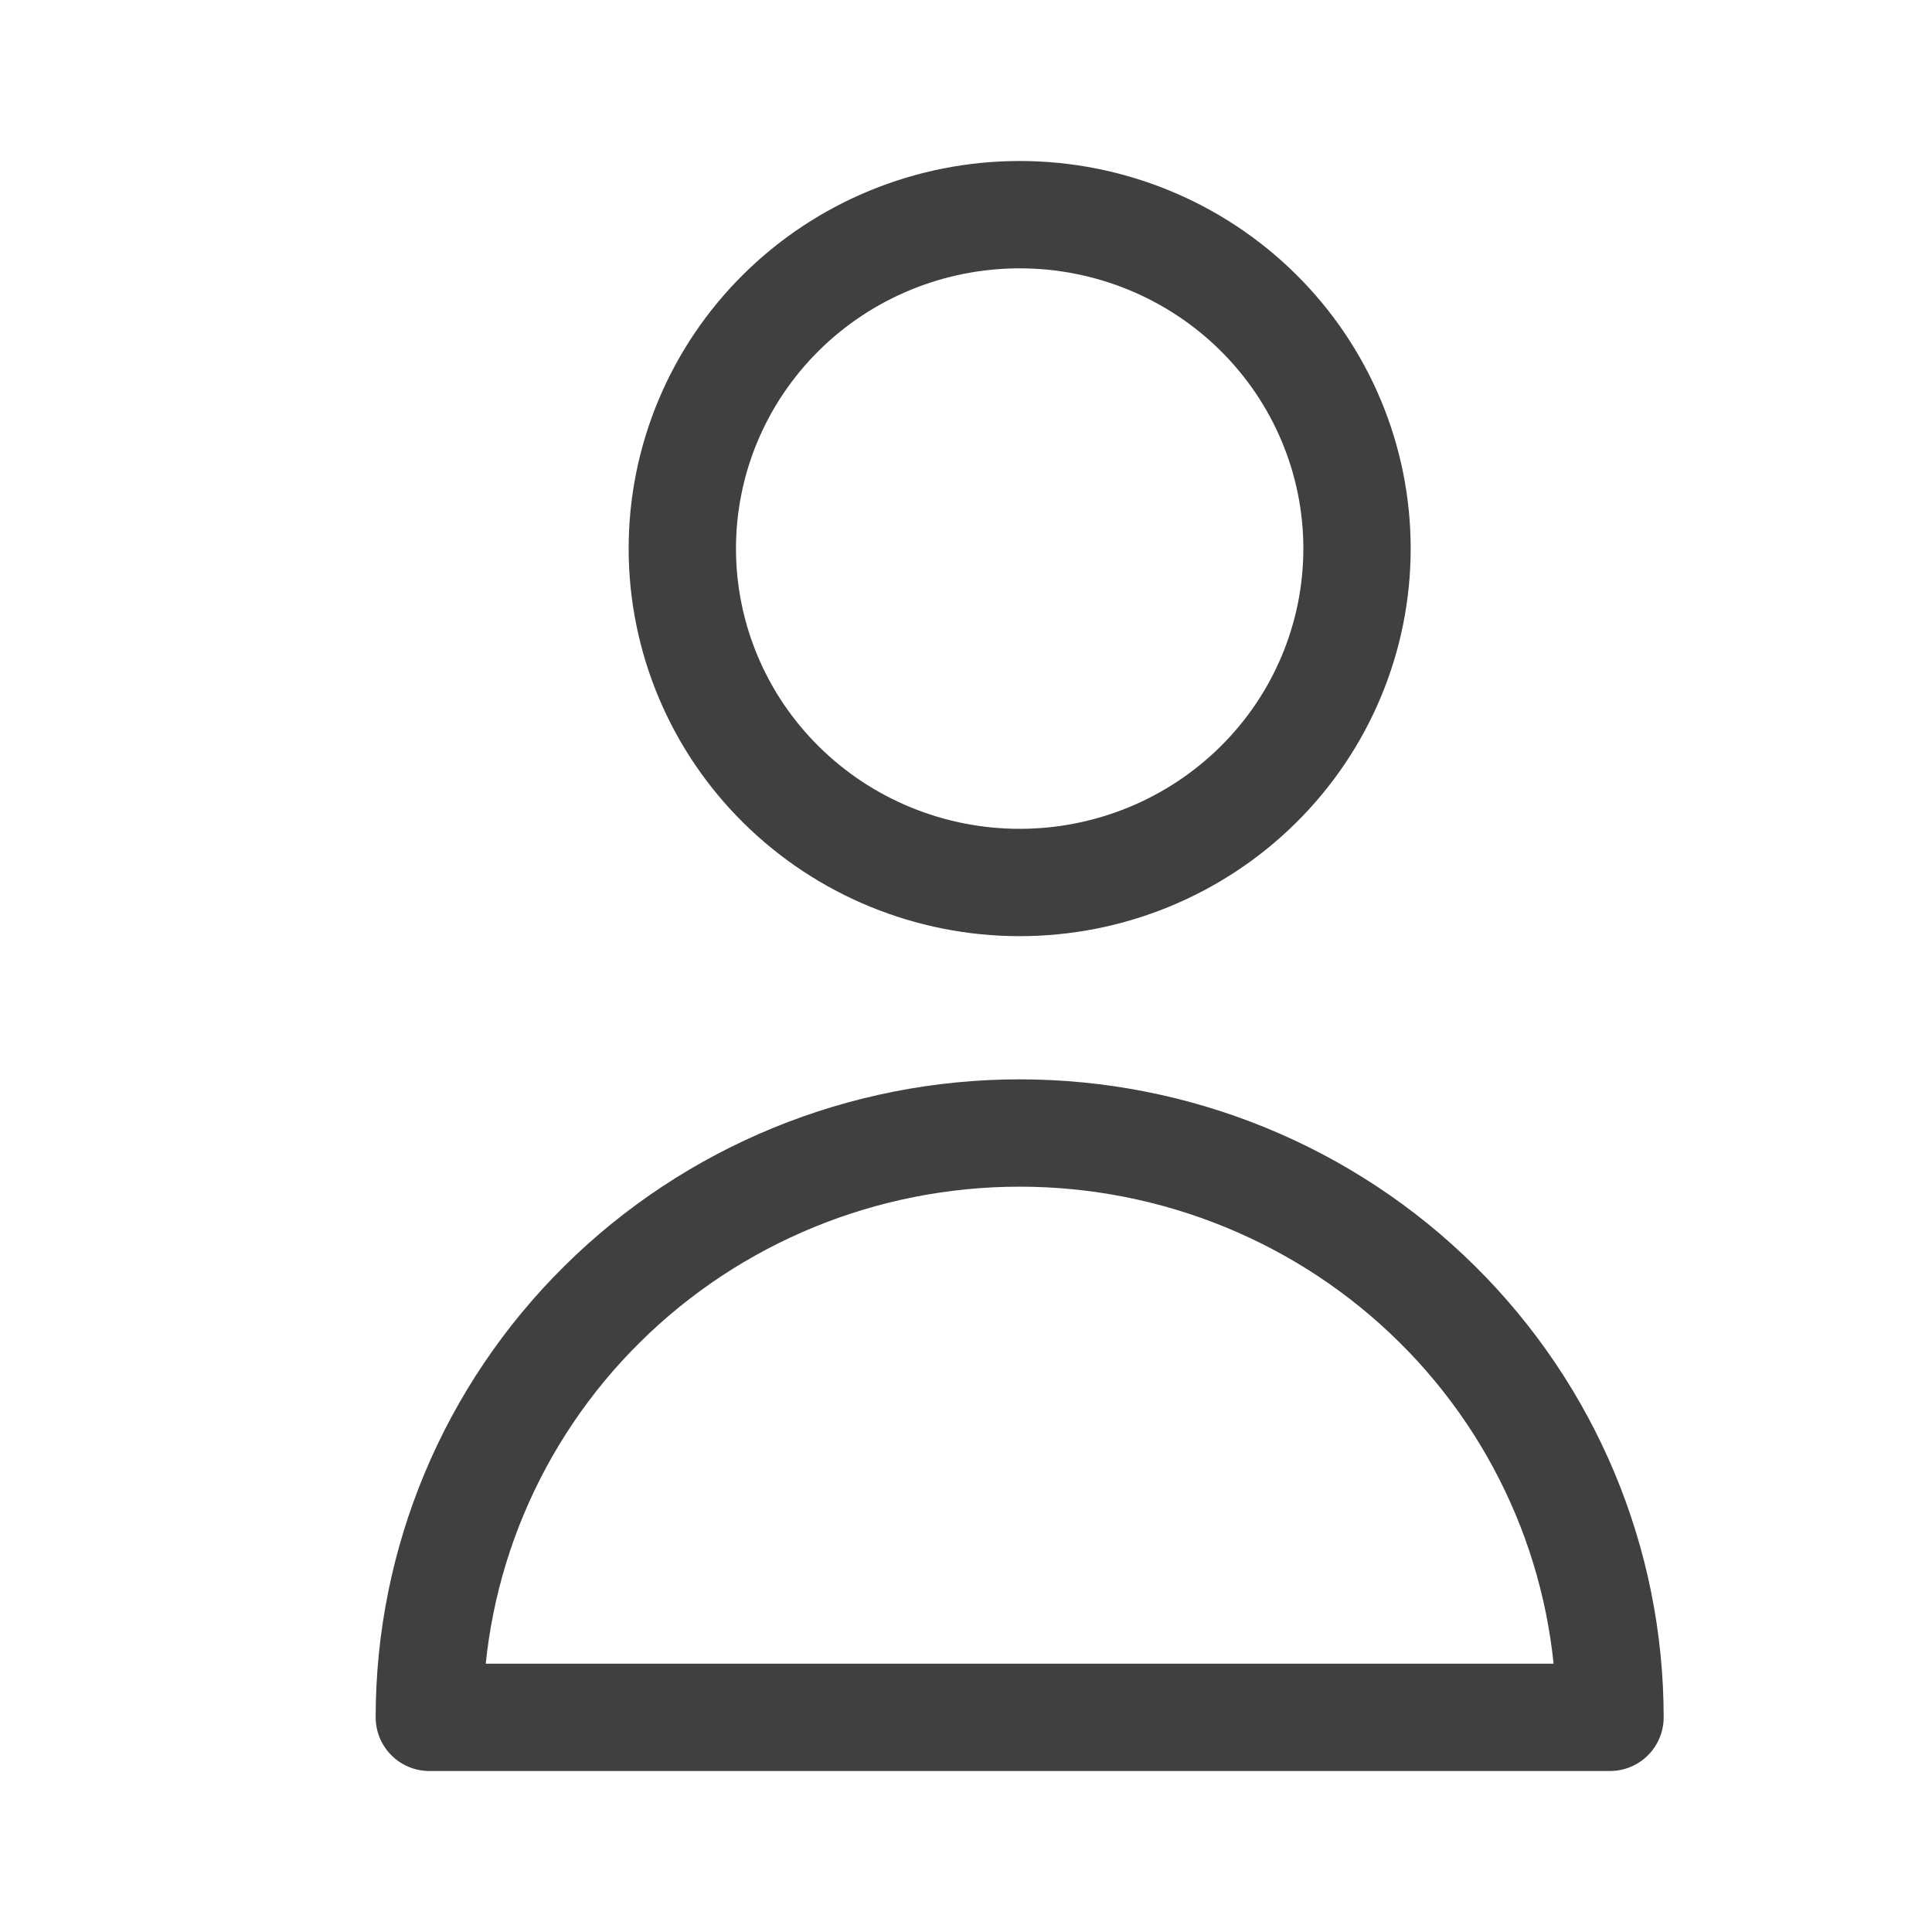
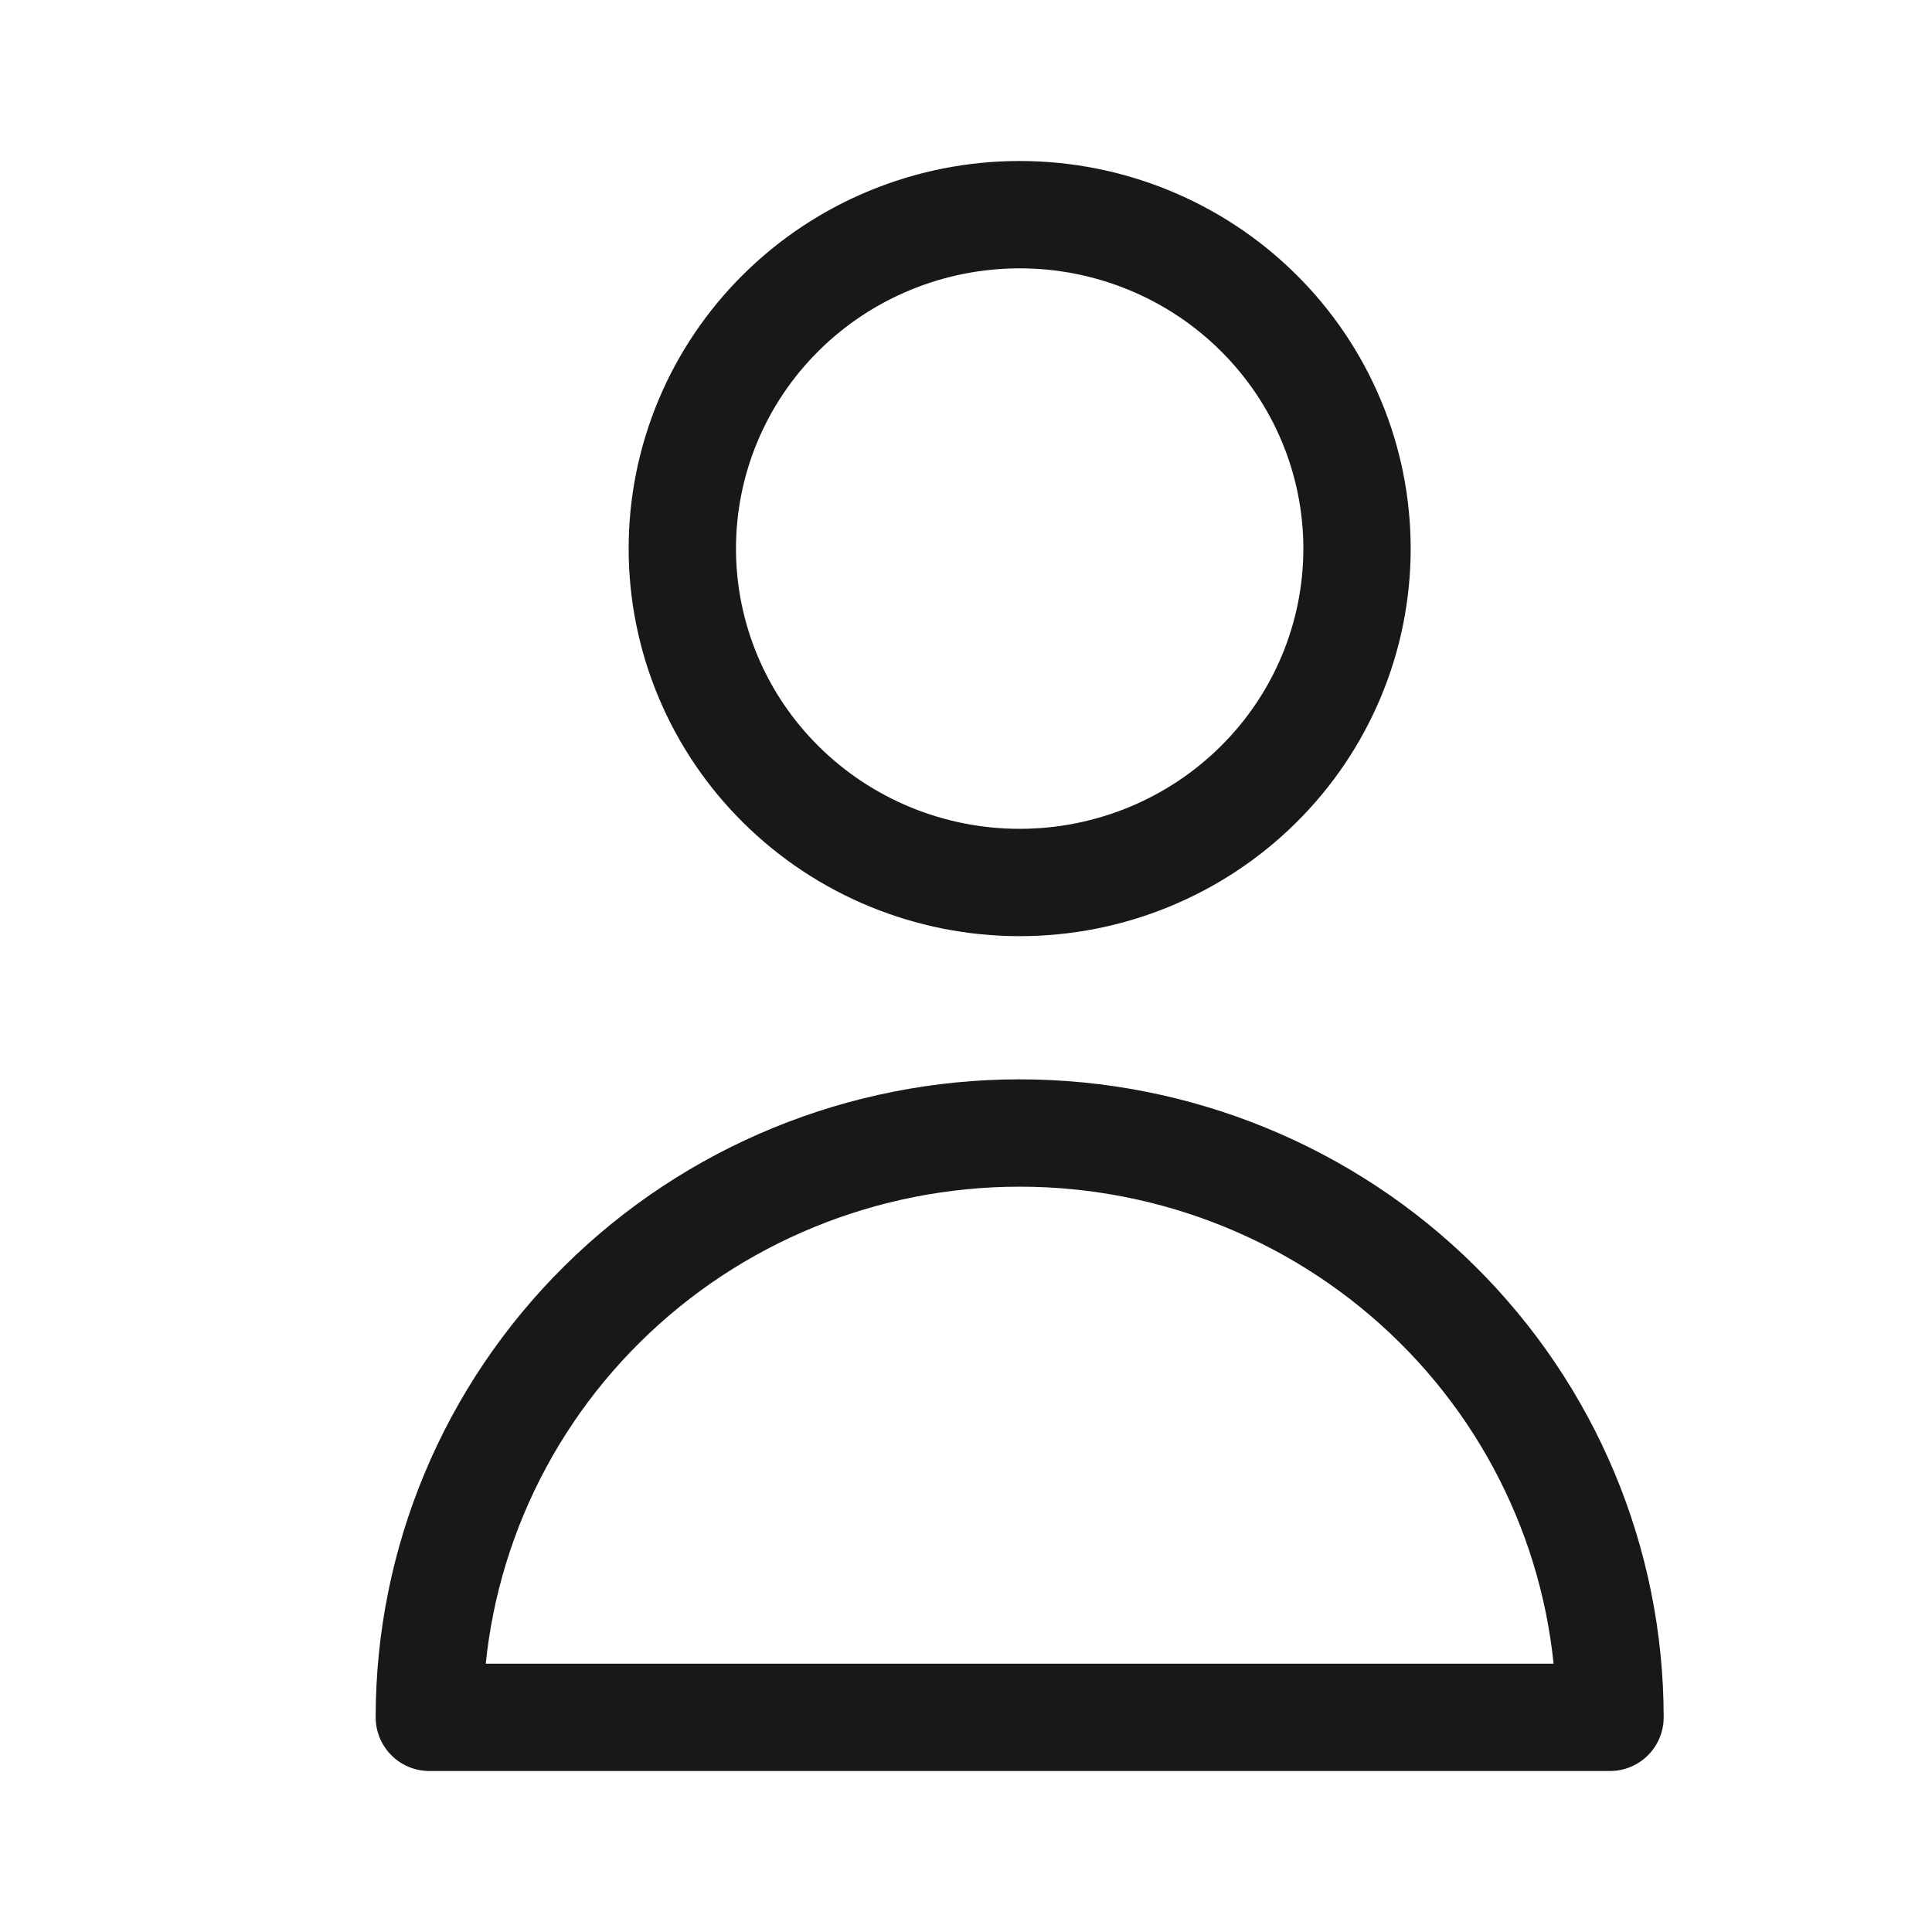
<svg xmlns="http://www.w3.org/2000/svg" width="18" height="18" viewBox="0 0 18 18" fill="none">
-   <path d="M11.722 7.311C12.312 6.728 12.643 5.936 12.643 5.111C12.643 4.286 12.312 3.495 11.722 2.911C11.133 2.328 10.334 2 9.5 2C8.666 2 7.867 2.328 7.278 2.911C6.688 3.495 6.357 4.286 6.357 5.111C6.357 5.936 6.688 6.728 7.278 7.311C7.867 7.894 8.666 8.222 9.5 8.222C10.334 8.222 11.133 7.894 11.722 7.311Z" stroke="#404040" stroke-linecap="round" stroke-linejoin="round" />
-   <path d="M5.611 12.15C6.642 11.129 8.041 10.556 9.5 10.556C10.959 10.556 12.358 11.129 13.389 12.15C14.421 13.171 15 14.556 15 16H4C4 14.556 4.579 13.171 5.611 12.15Z" stroke="#404040" stroke-linecap="round" stroke-linejoin="round" />
+   <path d="M11.722 7.311C12.312 6.728 12.643 5.936 12.643 5.111C12.643 4.286 12.312 3.495 11.722 2.911C11.133 2.328 10.334 2 9.5 2C8.666 2 7.867 2.328 7.278 2.911C6.688 3.495 6.357 4.286 6.357 5.111C6.357 5.936 6.688 6.728 7.278 7.311C7.867 7.894 8.666 8.222 9.5 8.222C10.334 8.222 11.133 7.894 11.722 7.311Z" stroke="#181819" stroke-linecap="round" stroke-linejoin="round" />
+   <path d="M5.611 12.15C6.642 11.129 8.041 10.556 9.5 10.556C10.959 10.556 12.358 11.129 13.389 12.15C14.421 13.171 15 14.556 15 16H4C4 14.556 4.579 13.171 5.611 12.15Z" stroke="#181819" stroke-linecap="round" stroke-linejoin="round" />
</svg>
